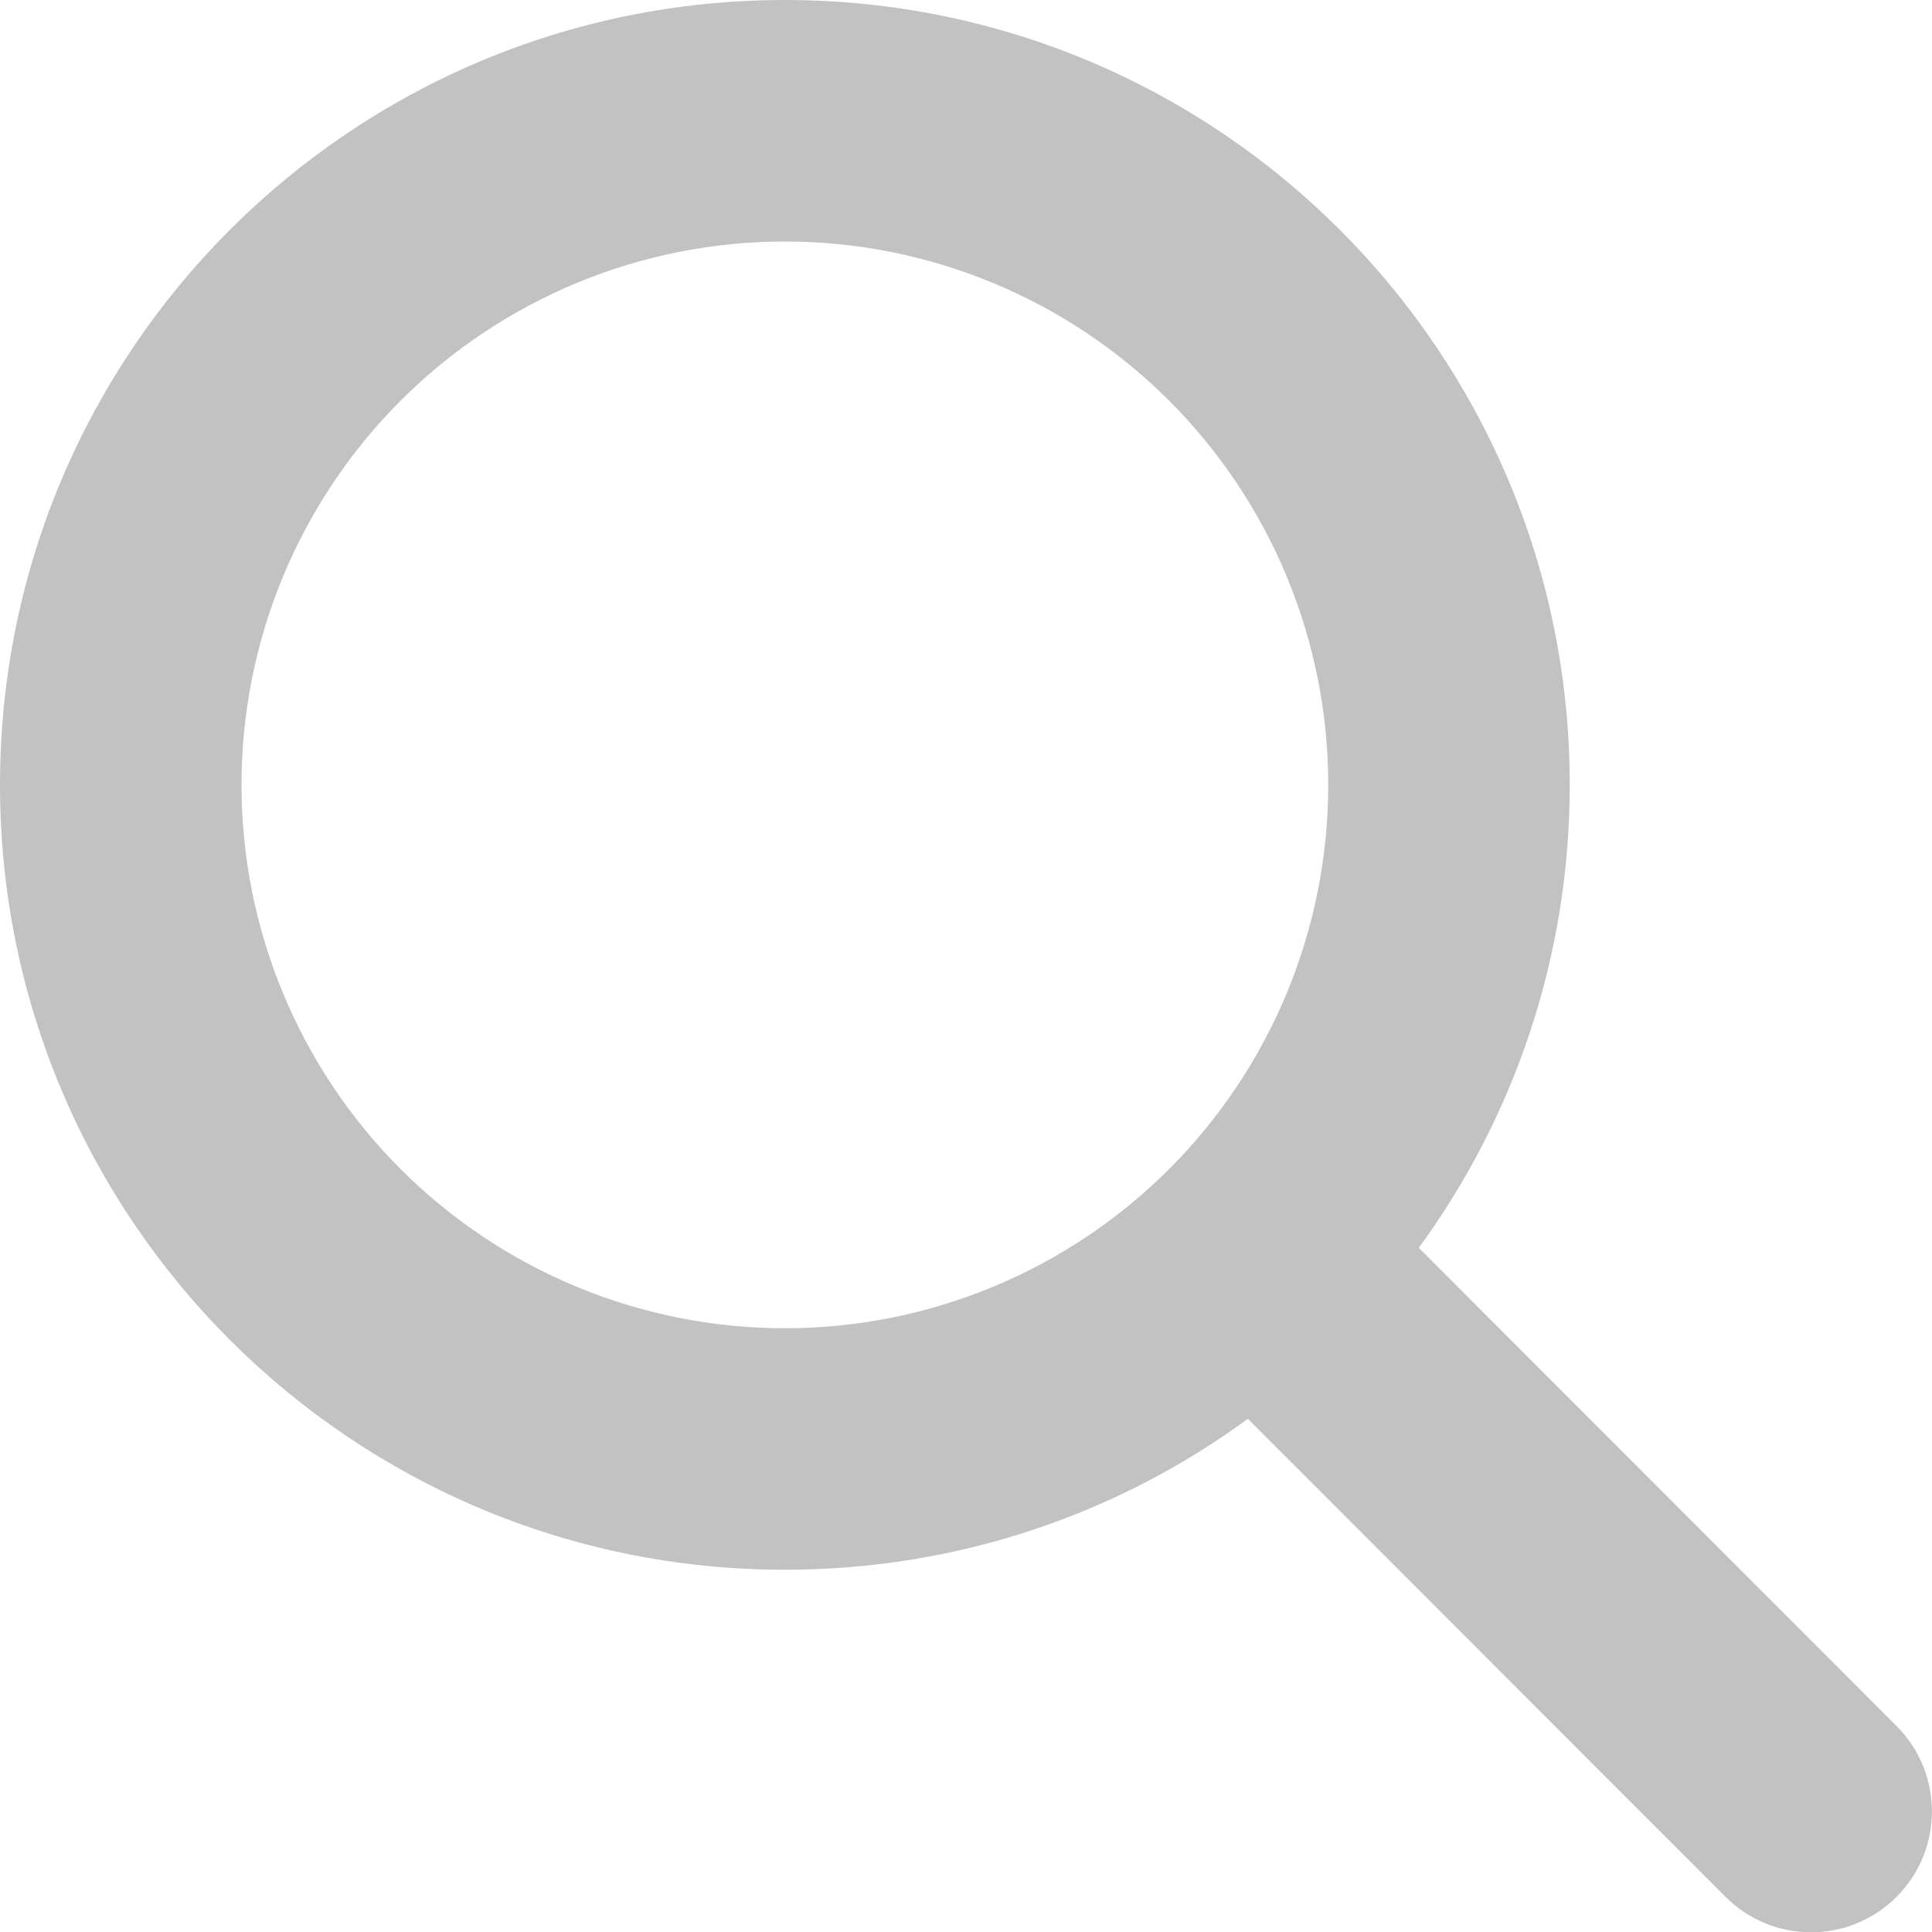
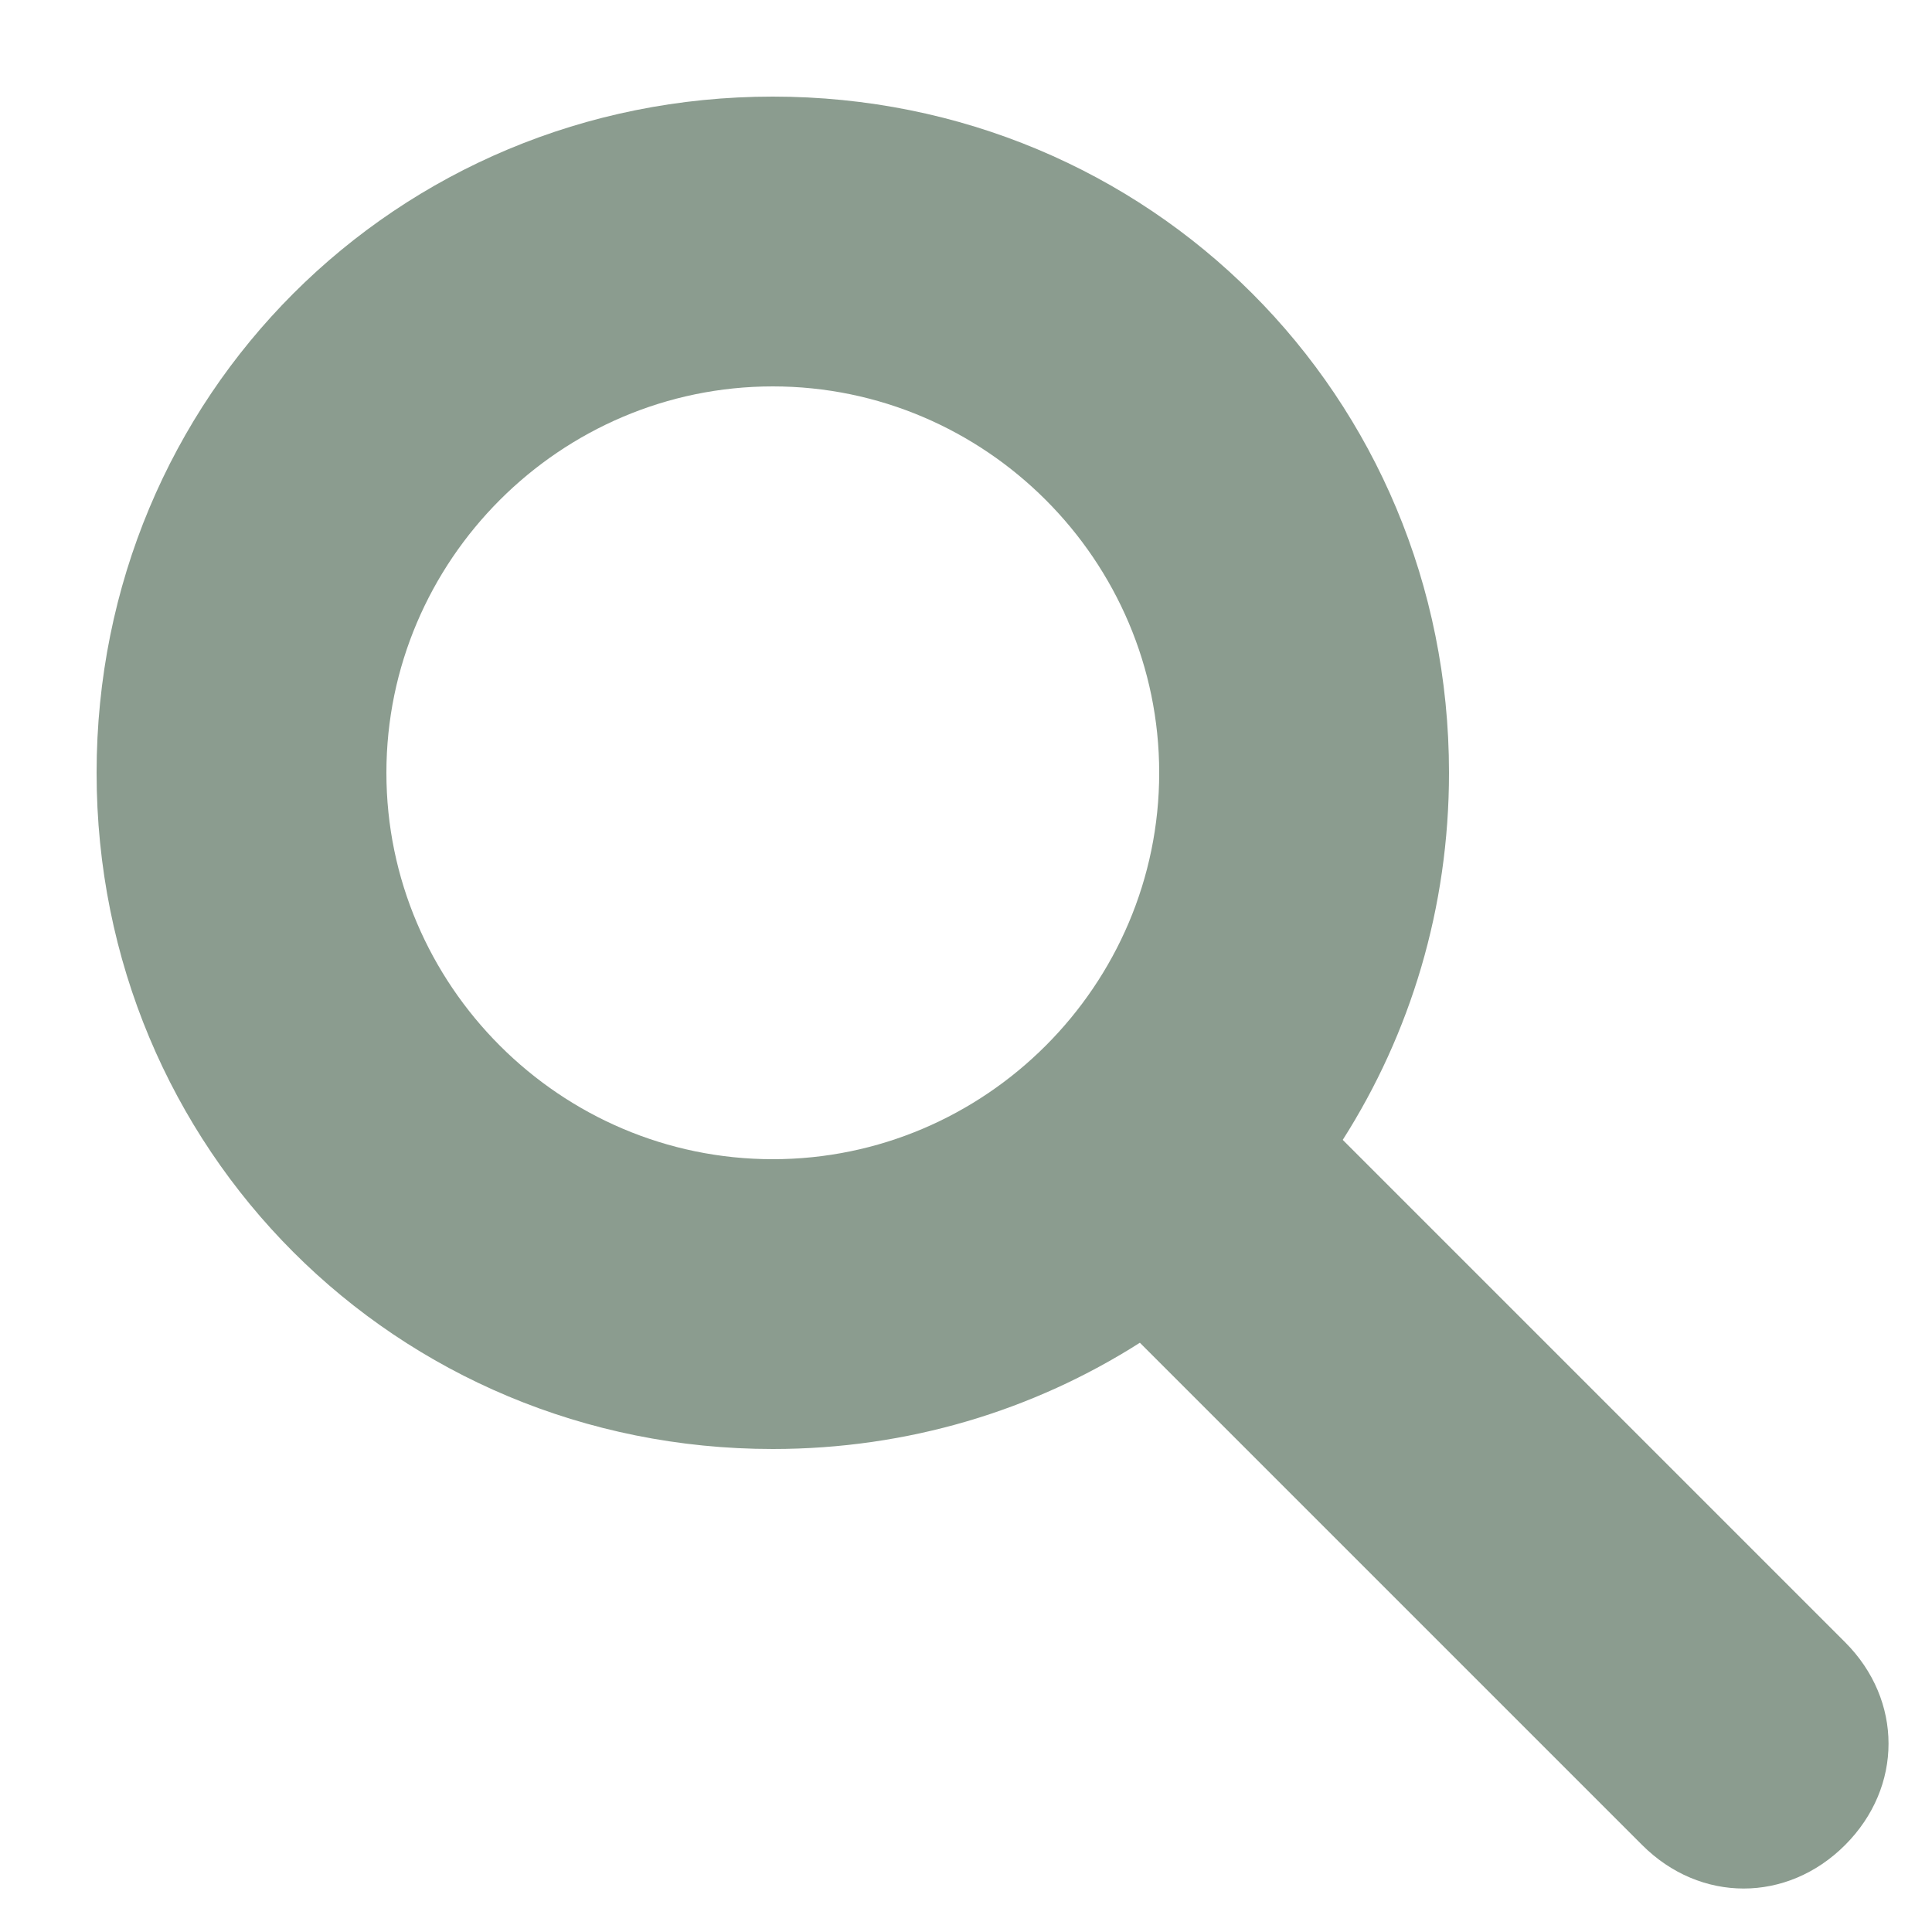
- <svg xmlns="http://www.w3.org/2000/svg" width="512" height="512" viewBox="0 0 512 512" fill="none">
-   <path d="M416 208C416 253.9 401.1 296.3 376 330.7L502.6 457.4C515.1 469.9 515.1 490.2 502.6 502.7C490.1 515.2 469.8 515.2 457.3 502.7L330.7 376C296.3 401.2 253.9 416 208 416C93.1 416 0 322.9 0 208C0 93.1 93.1 0 208 0C322.9 0 416 93.1 416 208ZM208 352C226.91 352 245.636 348.275 263.106 341.039C280.577 333.802 296.452 323.195 309.823 309.823C323.195 296.452 333.802 280.577 341.039 263.106C348.275 245.636 352 226.91 352 208C352 189.09 348.275 170.364 341.039 152.894C333.802 135.423 323.195 119.548 309.823 106.177C296.452 92.805 280.577 82.198 263.106 74.961C245.636 67.725 226.91 64 208 64C189.09 64 170.364 67.725 152.894 74.961C135.423 82.198 119.548 92.805 106.177 106.177C92.805 119.548 82.198 135.423 74.961 152.894C67.725 170.364 64 189.09 64 208C64 226.91 67.725 245.636 74.961 263.106C82.198 280.577 92.805 296.452 106.177 309.823C119.548 323.195 135.423 333.802 152.894 341.039C170.364 348.275 189.09 352 208 352Z" fill="#C2C2C2" />
+ <svg xmlns="http://www.w3.org/2000/svg" viewBox="0 0 20 20" xml:space="preserve" width="20" height="20" fill="#8B9C8F">
+   <path d="M8 1c3.9 0 7 3.1 7 7 0 1.4-.4 2.7-1.1 3.8l5.2 5.2c.6.6.6 1.5 0 2.1-.6.6-1.5.6-2.1 0l-5.2-5.2C10.7 14.6 9.4 15 8 15c-3.9 0-7-3.1-7-7s3.1-7 7-7zm0 3c2.2 0 4 1.8 4 4s-1.8 4-4 4-4-1.8-4-4 1.8-4 4-4z" style="fill-rule: evenodd; clip-rule: evenodd;" />
</svg>
